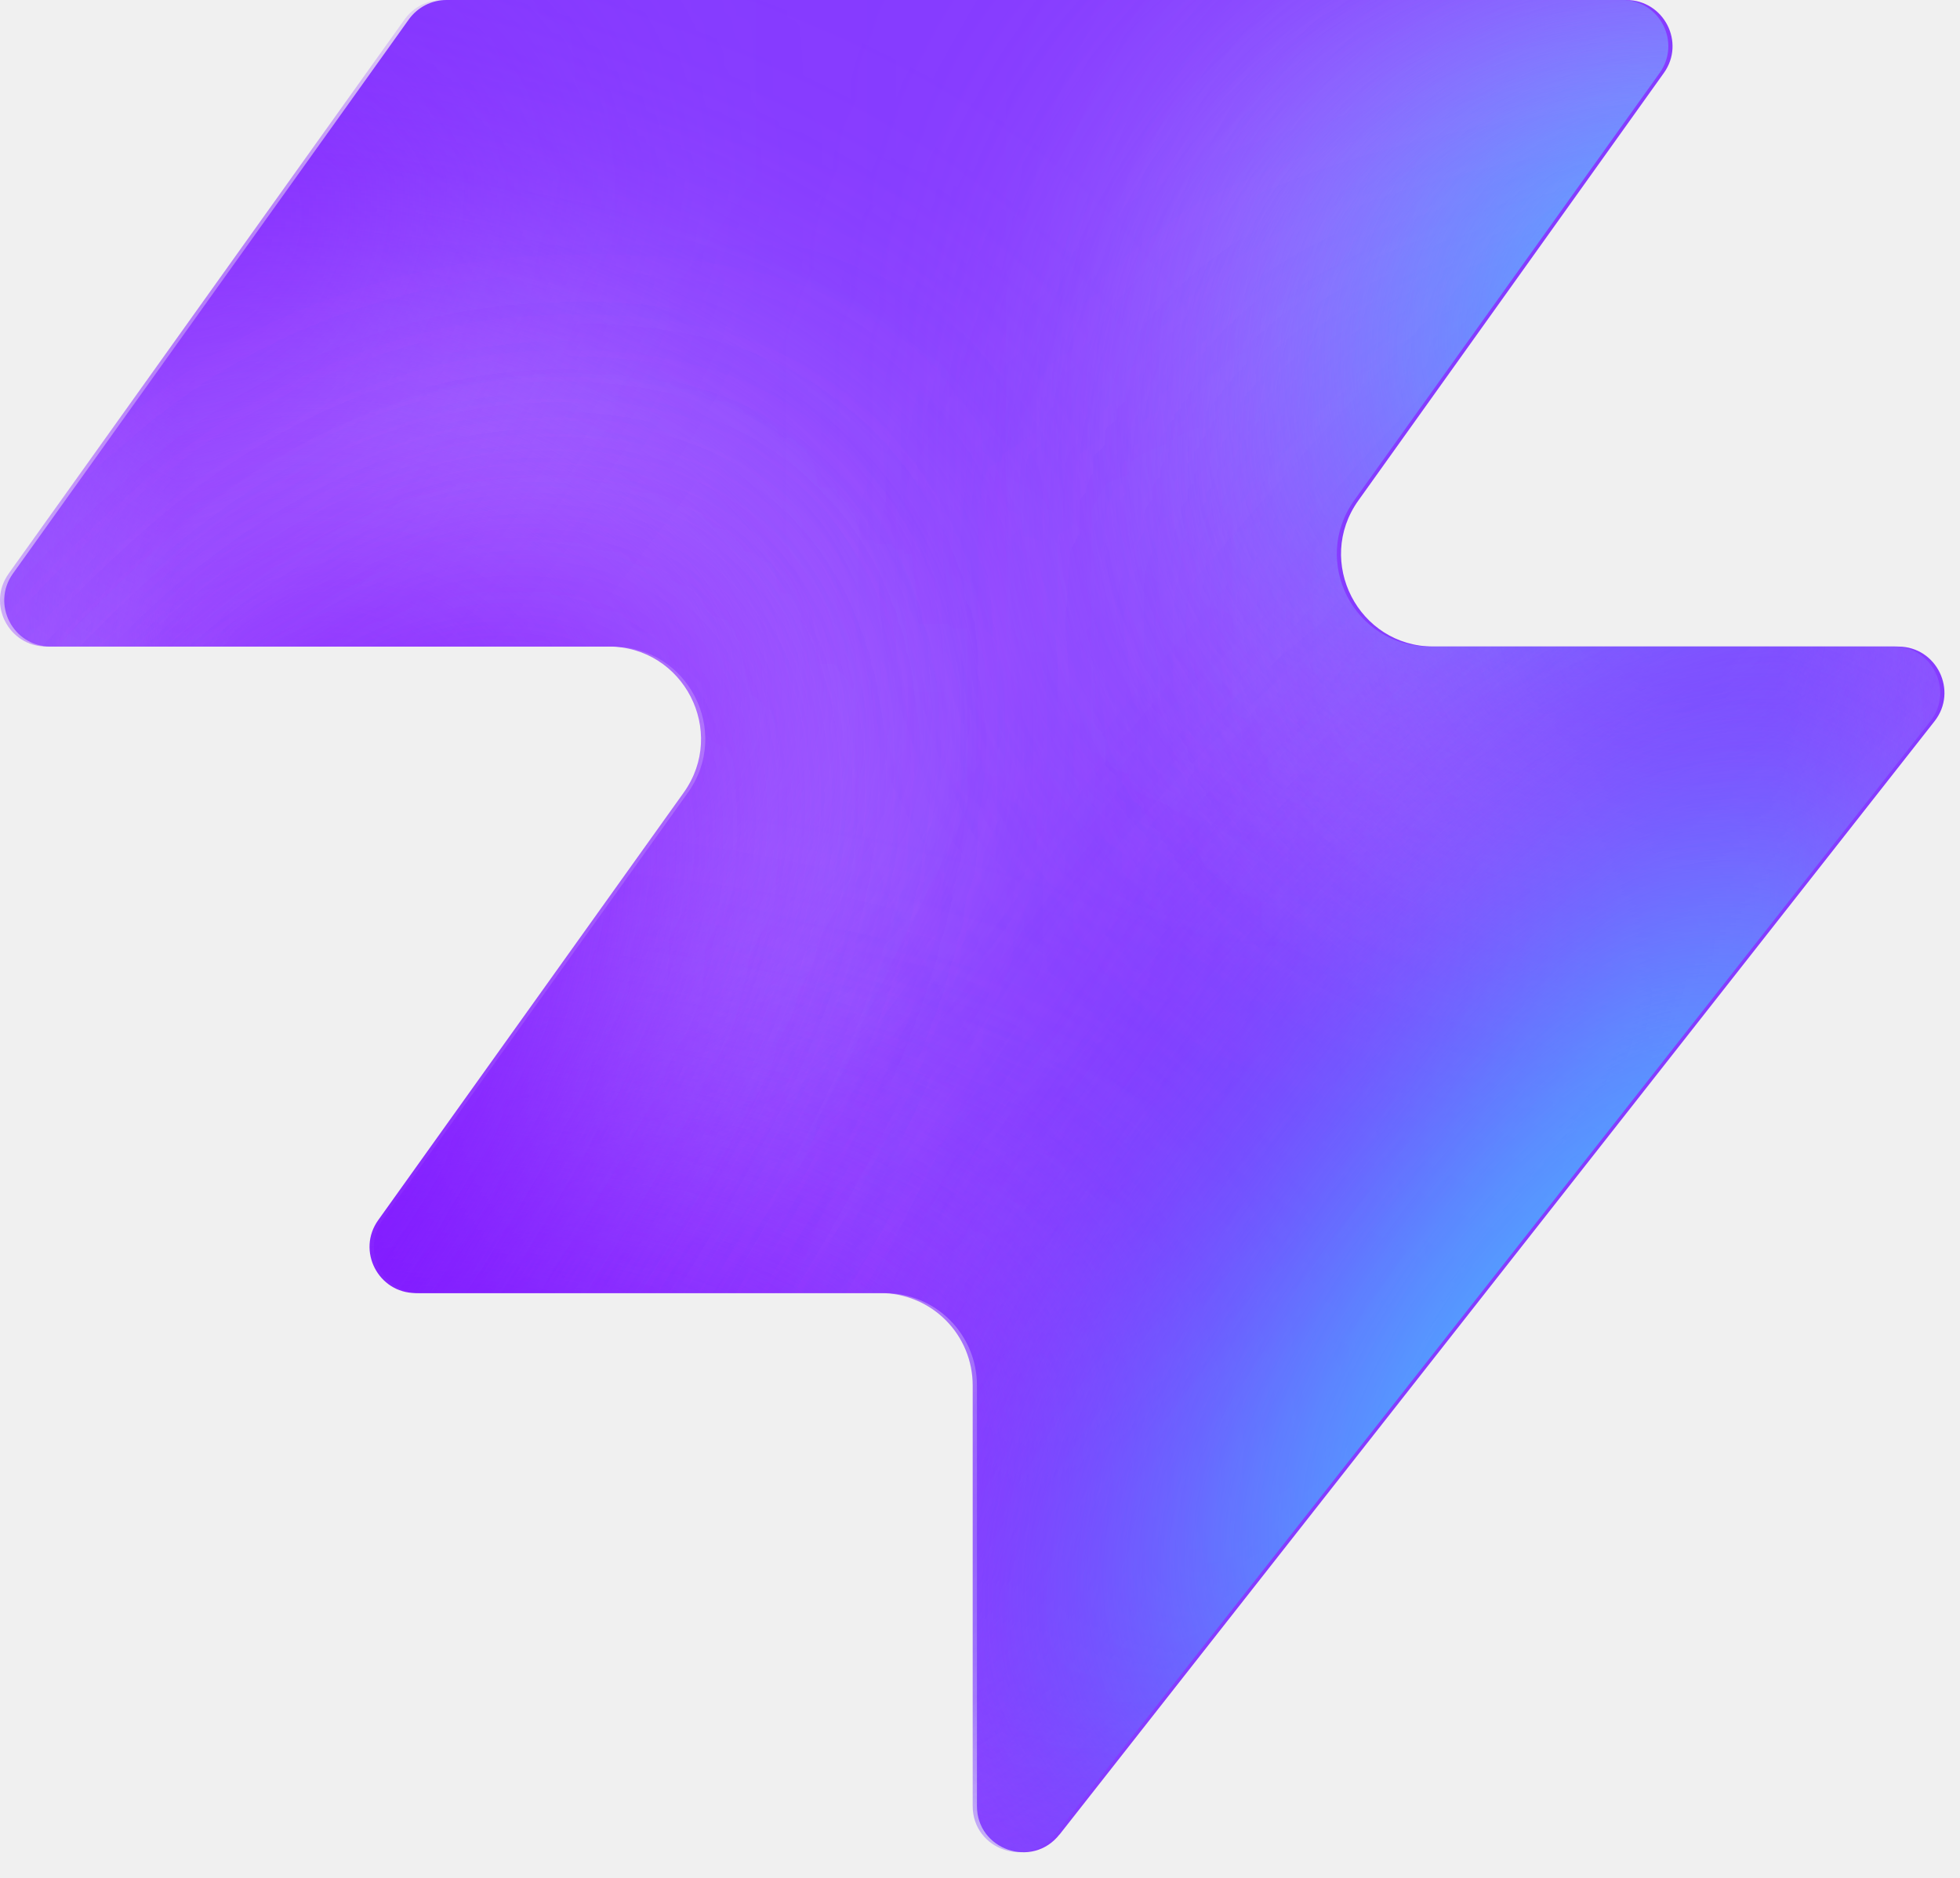
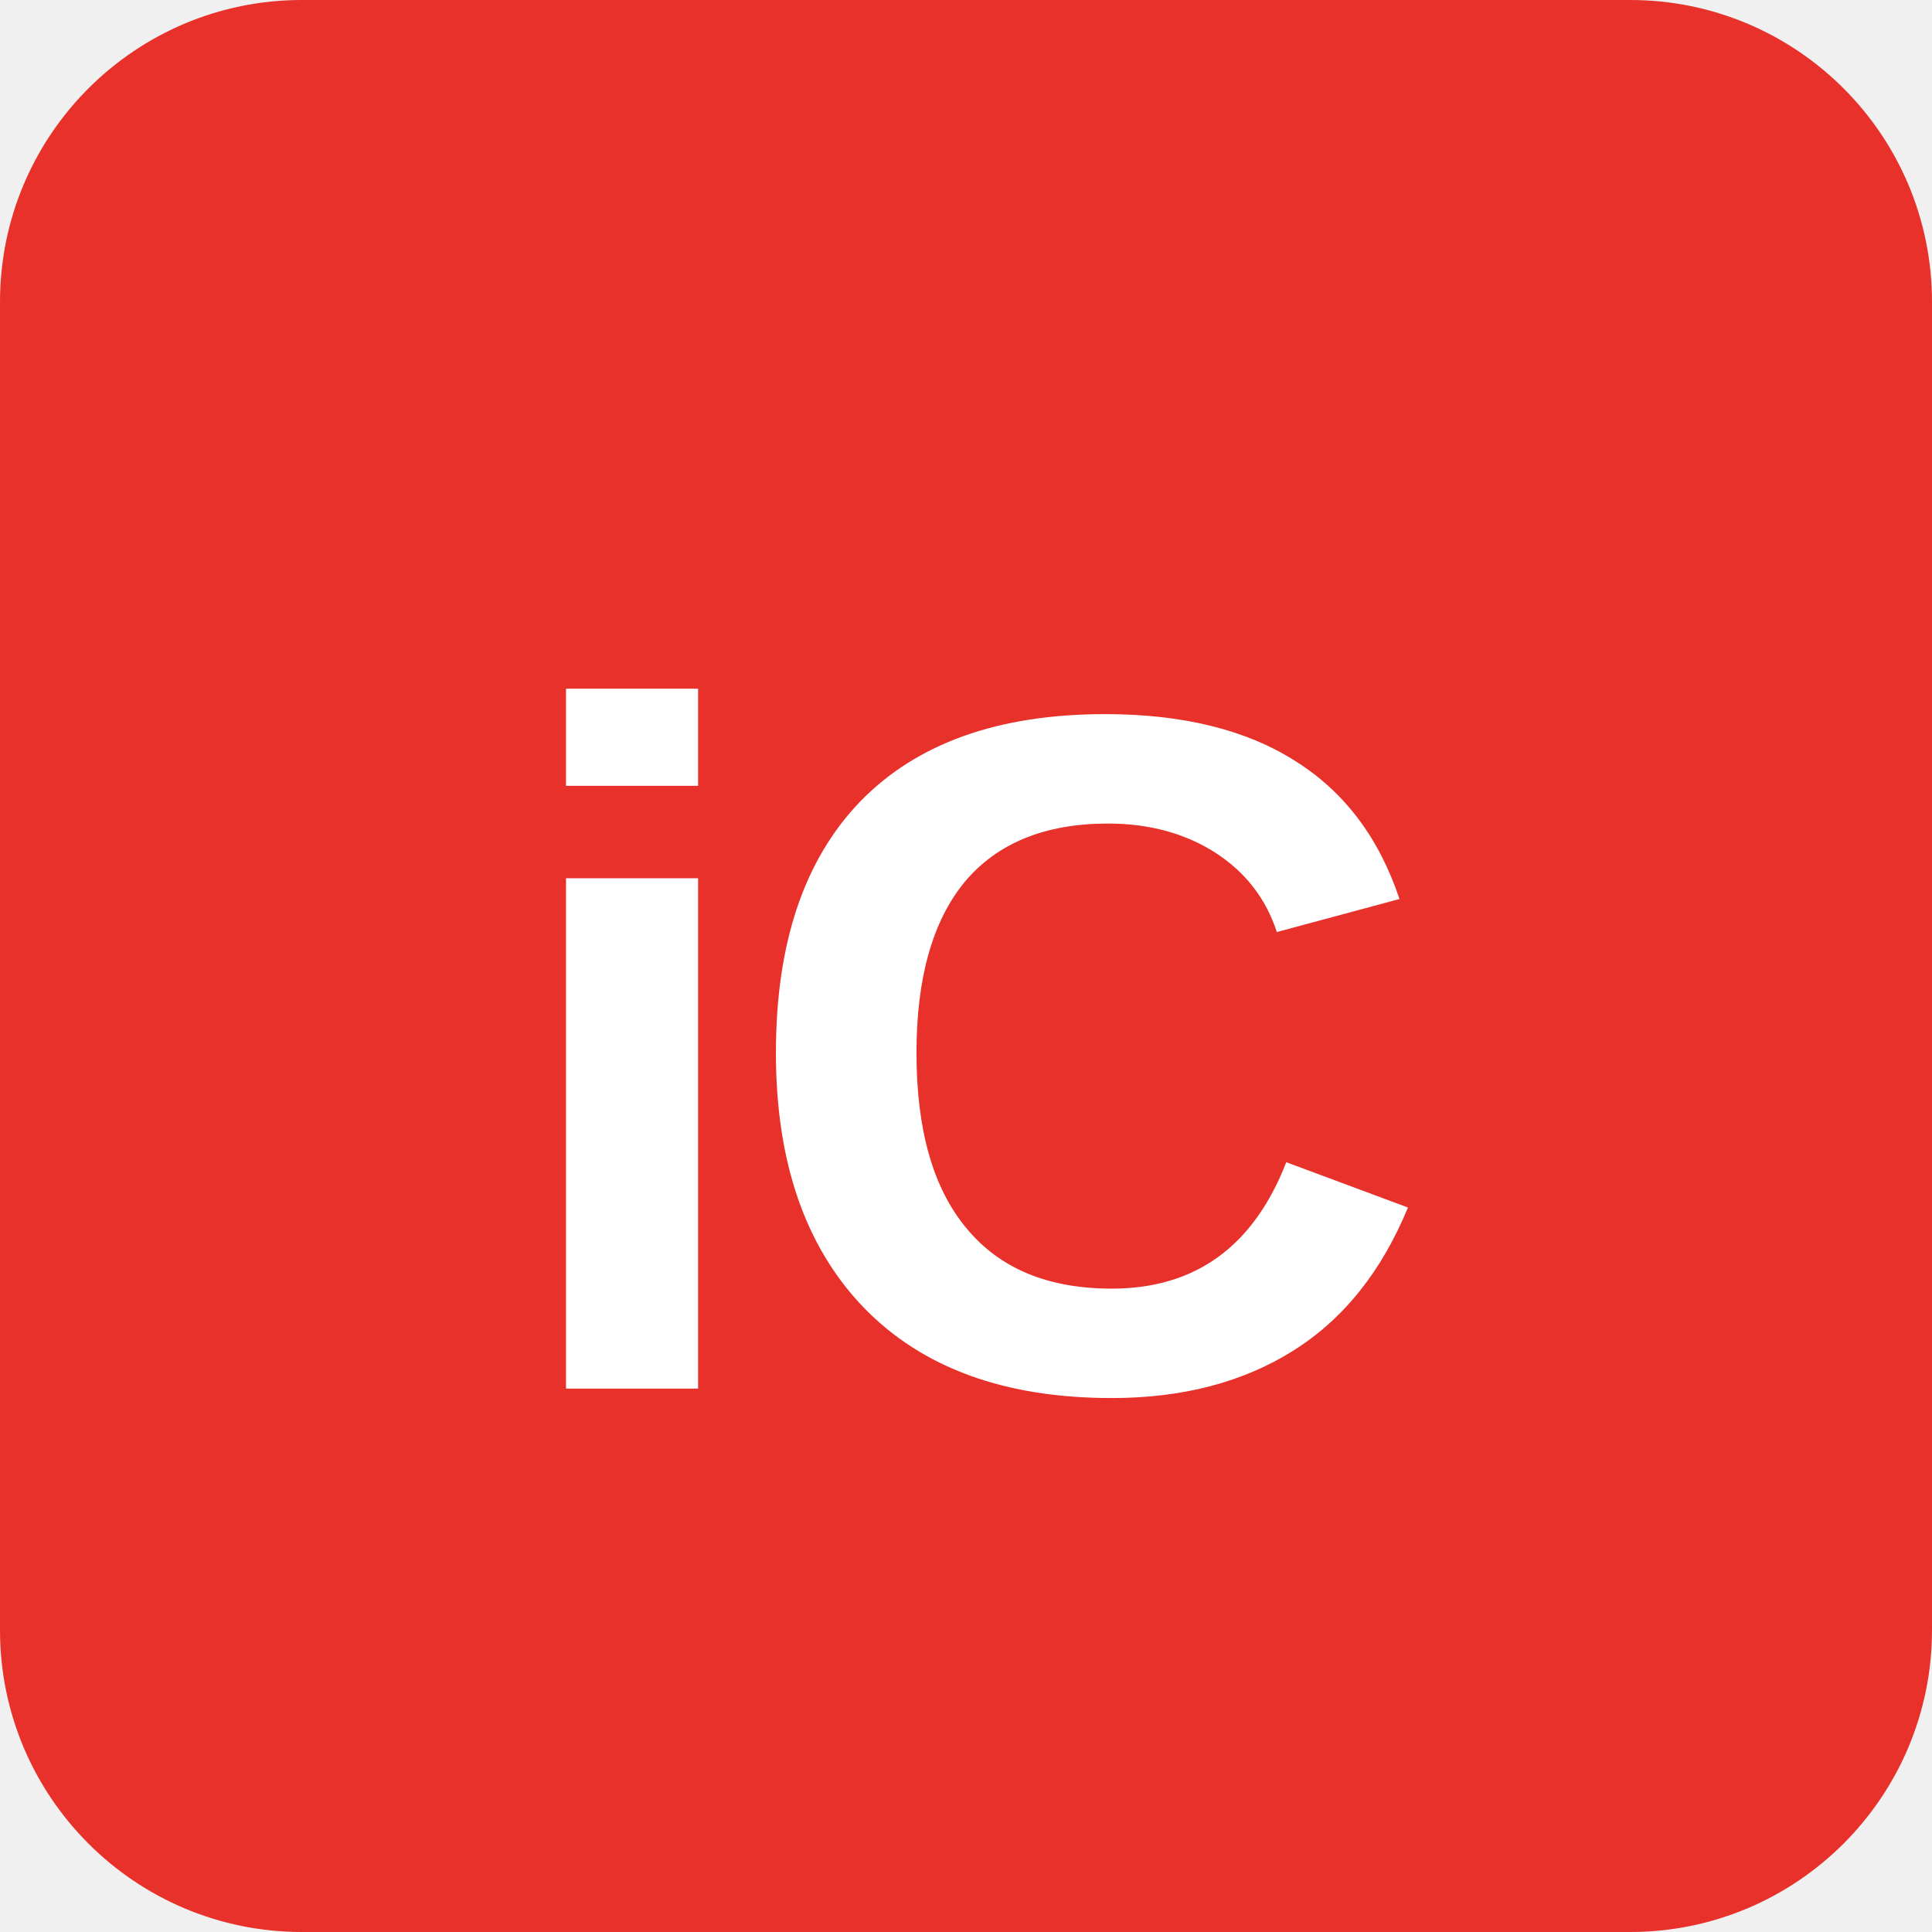
- <svg xmlns="http://www.w3.org/2000/svg" width="48" height="46" fill="none" viewBox="0 0 48 46">
-   <path fill="#863bff" d="M25.946 44.938c-.664.845-2.021.375-2.021-.698V33.937a2.26 2.26 0 0 0-2.262-2.262H10.287c-.92 0-1.456-1.04-.92-1.788l7.48-10.471c1.07-1.497 0-3.578-1.842-3.578H1.237c-.92 0-1.456-1.04-.92-1.788L10.013.474c.214-.297.556-.474.92-.474h28.894c.92 0 1.456 1.04.92 1.788l-7.48 10.471c-1.07 1.498 0 3.579 1.842 3.579h11.377c.943 0 1.473 1.088.89 1.83L25.947 44.94z" style="fill:#863bff;fill:color(display-p3 .525 .23 1);fill-opacity:1" />
-   <mask id="a" width="48" height="46" x="0" y="0" maskUnits="userSpaceOnUse" style="mask-type:alpha">
-     <path fill="#000" d="M25.842 44.938c-.664.844-2.021.375-2.021-.698V33.937a2.26 2.26 0 0 0-2.262-2.262H10.183c-.92 0-1.456-1.04-.92-1.788l7.48-10.471c1.07-1.498 0-3.579-1.842-3.579H1.133c-.92 0-1.456-1.04-.92-1.787L9.91.473c.214-.297.556-.474.92-.474h28.894c.92 0 1.456 1.04.92 1.788l-7.48 10.471c-1.07 1.498 0 3.578 1.842 3.578h11.377c.943 0 1.473 1.088.89 1.832L25.843 44.94z" style="fill:#000;fill-opacity:1" />
-   </mask>
-   <g mask="url(#a)">
-     <g filter="url(#b)">
-       <ellipse cx="5.508" cy="14.704" fill="#ede6ff" rx="5.508" ry="14.704" style="fill:#ede6ff;fill:color(display-p3 .927 .903 1);fill-opacity:1" transform="matrix(.00324 1 1 -.00324 -4.47 31.516)" />
-     </g>
-     <g filter="url(#c)">
-       <ellipse cx="10.399" cy="29.851" fill="#ede6ff" rx="10.399" ry="29.851" style="fill:#ede6ff;fill:color(display-p3 .927 .903 1);fill-opacity:1" transform="matrix(.00324 1 1 -.00324 -39.328 7.883)" />
-     </g>
-     <g filter="url(#d)">
-       <ellipse cx="5.508" cy="30.487" fill="#7e14ff" rx="5.508" ry="30.487" style="fill:#7e14ff;fill:color(display-p3 .492 .077 1);fill-opacity:1" transform="rotate(89.814 -25.913 -14.639)scale(1 -1)" />
-     </g>
-     <g filter="url(#e)">
-       <ellipse cx="5.508" cy="30.599" fill="#7e14ff" rx="5.508" ry="30.599" style="fill:#7e14ff;fill:color(display-p3 .492 .077 1);fill-opacity:1" transform="rotate(89.814 -32.644 -3.334)scale(1 -1)" />
-     </g>
-     <g filter="url(#f)">
-       <ellipse cx="5.508" cy="30.599" fill="#7e14ff" rx="5.508" ry="30.599" style="fill:#7e14ff;fill:color(display-p3 .492 .077 1);fill-opacity:1" transform="matrix(.00324 1 1 -.00324 -34.34 30.47)" />
-     </g>
-     <g filter="url(#g)">
-       <ellipse cx="14.072" cy="22.078" fill="#ede6ff" rx="14.072" ry="22.078" style="fill:#ede6ff;fill:color(display-p3 .927 .903 1);fill-opacity:1" transform="rotate(93.35 24.506 48.493)scale(-1 1)" />
-     </g>
-     <g filter="url(#h)">
-       <ellipse cx="3.47" cy="21.501" fill="#7e14ff" rx="3.47" ry="21.501" style="fill:#7e14ff;fill:color(display-p3 .492 .077 1);fill-opacity:1" transform="rotate(89.009 28.708 47.59)scale(-1 1)" />
-     </g>
-     <g filter="url(#i)">
-       <ellipse cx="3.47" cy="21.501" fill="#7e14ff" rx="3.47" ry="21.501" style="fill:#7e14ff;fill:color(display-p3 .492 .077 1);fill-opacity:1" transform="rotate(89.009 28.708 47.59)scale(-1 1)" />
-     </g>
-     <g filter="url(#j)">
-       <ellipse cx=".387" cy="8.972" fill="#7e14ff" rx="4.407" ry="29.108" style="fill:#7e14ff;fill:color(display-p3 .492 .077 1);fill-opacity:1" transform="rotate(39.51 .387 8.972)" />
-     </g>
-     <g filter="url(#k)">
-       <ellipse cx="47.523" cy="-6.092" fill="#7e14ff" rx="4.407" ry="29.108" style="fill:#7e14ff;fill:color(display-p3 .492 .077 1);fill-opacity:1" transform="rotate(37.892 47.523 -6.092)" />
-     </g>
-     <g filter="url(#l)">
-       <ellipse cx="41.412" cy="6.333" fill="#47bfff" rx="5.971" ry="9.665" style="fill:#47bfff;fill:color(display-p3 .28 .748 1);fill-opacity:1" transform="rotate(37.892 41.412 6.333)" />
-     </g>
-     <g filter="url(#m)">
-       <ellipse cx="-1.879" cy="38.332" fill="#7e14ff" rx="4.407" ry="29.108" style="fill:#7e14ff;fill:color(display-p3 .492 .077 1);fill-opacity:1" transform="rotate(37.892 -1.88 38.332)" />
-     </g>
-     <g filter="url(#n)">
-       <ellipse cx="-1.879" cy="38.332" fill="#7e14ff" rx="4.407" ry="29.108" style="fill:#7e14ff;fill:color(display-p3 .492 .077 1);fill-opacity:1" transform="rotate(37.892 -1.88 38.332)" />
-     </g>
-     <g filter="url(#o)">
-       <ellipse cx="35.651" cy="29.907" fill="#7e14ff" rx="4.407" ry="29.108" style="fill:#7e14ff;fill:color(display-p3 .492 .077 1);fill-opacity:1" transform="rotate(37.892 35.651 29.907)" />
-     </g>
-     <g filter="url(#p)">
-       <ellipse cx="38.418" cy="32.4" fill="#47bfff" rx="5.971" ry="15.297" style="fill:#47bfff;fill:color(display-p3 .28 .748 1);fill-opacity:1" transform="rotate(37.892 38.418 32.4)" />
-     </g>
-   </g>
-   <defs>
-     <filter id="b" width="60.045" height="41.654" x="-19.77" y="16.149" color-interpolation-filters="sRGB" filterUnits="userSpaceOnUse">
-       <feFlood flood-opacity="0" result="BackgroundImageFix" />
-       <feBlend in="SourceGraphic" in2="BackgroundImageFix" result="shape" />
-       <feGaussianBlur result="effect1_foregroundBlur_2002_17158" stdDeviation="7.659" />
-     </filter>
-     <filter id="c" width="90.34" height="51.437" x="-54.613" y="-7.533" color-interpolation-filters="sRGB" filterUnits="userSpaceOnUse">
-       <feFlood flood-opacity="0" result="BackgroundImageFix" />
-       <feBlend in="SourceGraphic" in2="BackgroundImageFix" result="shape" />
-       <feGaussianBlur result="effect1_foregroundBlur_2002_17158" stdDeviation="7.659" />
-     </filter>
-     <filter id="d" width="79.355" height="29.4" x="-49.64" y="2.03" color-interpolation-filters="sRGB" filterUnits="userSpaceOnUse">
-       <feFlood flood-opacity="0" result="BackgroundImageFix" />
-       <feBlend in="SourceGraphic" in2="BackgroundImageFix" result="shape" />
-       <feGaussianBlur result="effect1_foregroundBlur_2002_17158" stdDeviation="4.596" />
-     </filter>
-     <filter id="e" width="79.579" height="29.4" x="-45.045" y="20.029" color-interpolation-filters="sRGB" filterUnits="userSpaceOnUse">
-       <feFlood flood-opacity="0" result="BackgroundImageFix" />
-       <feBlend in="SourceGraphic" in2="BackgroundImageFix" result="shape" />
-       <feGaussianBlur result="effect1_foregroundBlur_2002_17158" stdDeviation="4.596" />
-     </filter>
-     <filter id="f" width="79.579" height="29.4" x="-43.513" y="21.178" color-interpolation-filters="sRGB" filterUnits="userSpaceOnUse">
-       <feFlood flood-opacity="0" result="BackgroundImageFix" />
-       <feBlend in="SourceGraphic" in2="BackgroundImageFix" result="shape" />
-       <feGaussianBlur result="effect1_foregroundBlur_2002_17158" stdDeviation="4.596" />
-     </filter>
-     <filter id="g" width="74.749" height="58.852" x="15.756" y="-17.901" color-interpolation-filters="sRGB" filterUnits="userSpaceOnUse">
-       <feFlood flood-opacity="0" result="BackgroundImageFix" />
-       <feBlend in="SourceGraphic" in2="BackgroundImageFix" result="shape" />
-       <feGaussianBlur result="effect1_foregroundBlur_2002_17158" stdDeviation="7.659" />
-     </filter>
-     <filter id="h" width="61.377" height="25.362" x="23.548" y="2.284" color-interpolation-filters="sRGB" filterUnits="userSpaceOnUse">
-       <feFlood flood-opacity="0" result="BackgroundImageFix" />
-       <feBlend in="SourceGraphic" in2="BackgroundImageFix" result="shape" />
-       <feGaussianBlur result="effect1_foregroundBlur_2002_17158" stdDeviation="4.596" />
-     </filter>
-     <filter id="i" width="61.377" height="25.362" x="23.548" y="2.284" color-interpolation-filters="sRGB" filterUnits="userSpaceOnUse">
-       <feFlood flood-opacity="0" result="BackgroundImageFix" />
-       <feBlend in="SourceGraphic" in2="BackgroundImageFix" result="shape" />
-       <feGaussianBlur result="effect1_foregroundBlur_2002_17158" stdDeviation="4.596" />
-     </filter>
-     <filter id="j" width="56.045" height="63.649" x="-27.636" y="-22.853" color-interpolation-filters="sRGB" filterUnits="userSpaceOnUse">
-       <feFlood flood-opacity="0" result="BackgroundImageFix" />
-       <feBlend in="SourceGraphic" in2="BackgroundImageFix" result="shape" />
-       <feGaussianBlur result="effect1_foregroundBlur_2002_17158" stdDeviation="4.596" />
-     </filter>
-     <filter id="k" width="54.814" height="64.646" x="20.116" y="-38.415" color-interpolation-filters="sRGB" filterUnits="userSpaceOnUse">
-       <feFlood flood-opacity="0" result="BackgroundImageFix" />
-       <feBlend in="SourceGraphic" in2="BackgroundImageFix" result="shape" />
-       <feGaussianBlur result="effect1_foregroundBlur_2002_17158" stdDeviation="4.596" />
-     </filter>
-     <filter id="l" width="33.541" height="35.313" x="24.641" y="-11.323" color-interpolation-filters="sRGB" filterUnits="userSpaceOnUse">
-       <feFlood flood-opacity="0" result="BackgroundImageFix" />
-       <feBlend in="SourceGraphic" in2="BackgroundImageFix" result="shape" />
-       <feGaussianBlur result="effect1_foregroundBlur_2002_17158" stdDeviation="4.596" />
-     </filter>
-     <filter id="m" width="54.814" height="64.646" x="-29.286" y="6.009" color-interpolation-filters="sRGB" filterUnits="userSpaceOnUse">
-       <feFlood flood-opacity="0" result="BackgroundImageFix" />
-       <feBlend in="SourceGraphic" in2="BackgroundImageFix" result="shape" />
-       <feGaussianBlur result="effect1_foregroundBlur_2002_17158" stdDeviation="4.596" />
-     </filter>
-     <filter id="n" width="54.814" height="64.646" x="-29.286" y="6.009" color-interpolation-filters="sRGB" filterUnits="userSpaceOnUse">
-       <feFlood flood-opacity="0" result="BackgroundImageFix" />
-       <feBlend in="SourceGraphic" in2="BackgroundImageFix" result="shape" />
-       <feGaussianBlur result="effect1_foregroundBlur_2002_17158" stdDeviation="4.596" />
-     </filter>
-     <filter id="o" width="54.814" height="64.646" x="8.244" y="-2.416" color-interpolation-filters="sRGB" filterUnits="userSpaceOnUse">
-       <feFlood flood-opacity="0" result="BackgroundImageFix" />
-       <feBlend in="SourceGraphic" in2="BackgroundImageFix" result="shape" />
-       <feGaussianBlur result="effect1_foregroundBlur_2002_17158" stdDeviation="4.596" />
-     </filter>
-     <filter id="p" width="39.409" height="43.623" x="18.713" y="10.588" color-interpolation-filters="sRGB" filterUnits="userSpaceOnUse">
-       <feFlood flood-opacity="0" result="BackgroundImageFix" />
-       <feBlend in="SourceGraphic" in2="BackgroundImageFix" result="shape" />
-       <feGaussianBlur result="effect1_foregroundBlur_2002_17158" stdDeviation="4.596" />
-     </filter>
-   </defs>
+ <svg xmlns="http://www.w3.org/2000/svg" viewBox="0 0 32 32">
+   <rect width="32" height="32" rx="5" fill="#E8312A" />
+   <text x="16" y="23" font-family="Arial, Helvetica, sans-serif" font-size="16" font-weight="bold" fill="white" text-anchor="middle" letter-spacing="-0.5">iC</text>
</svg>
